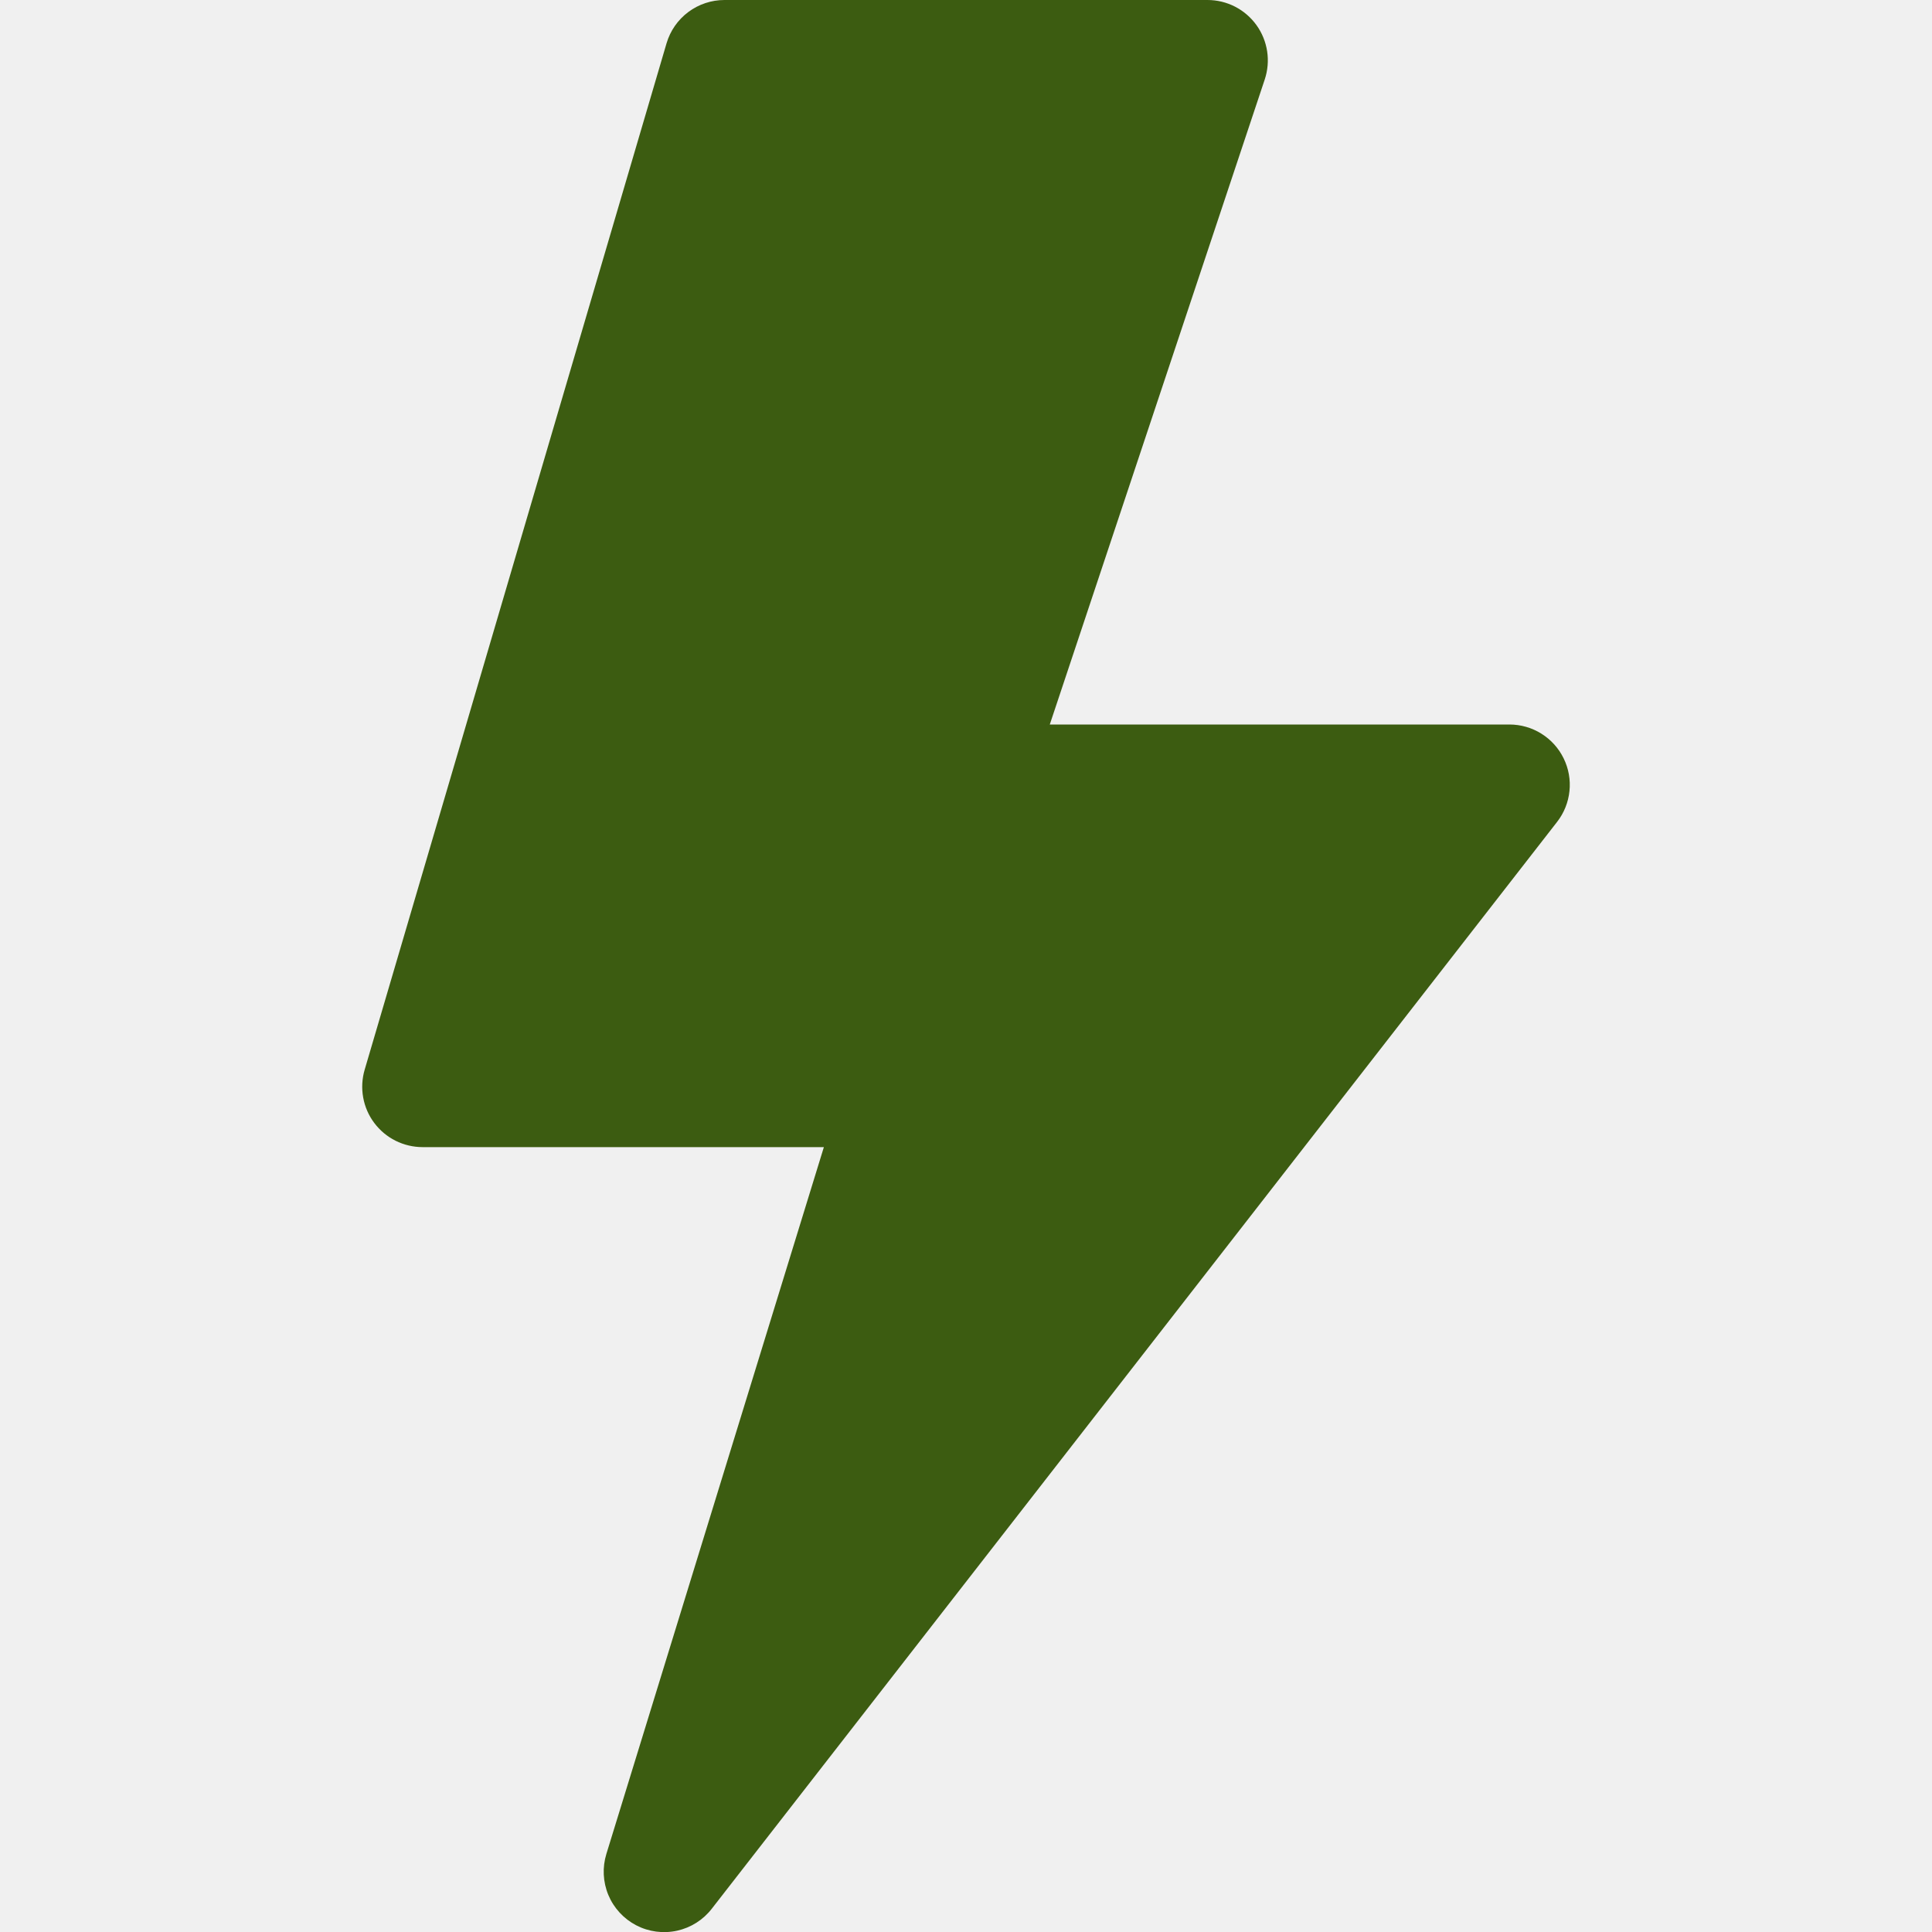
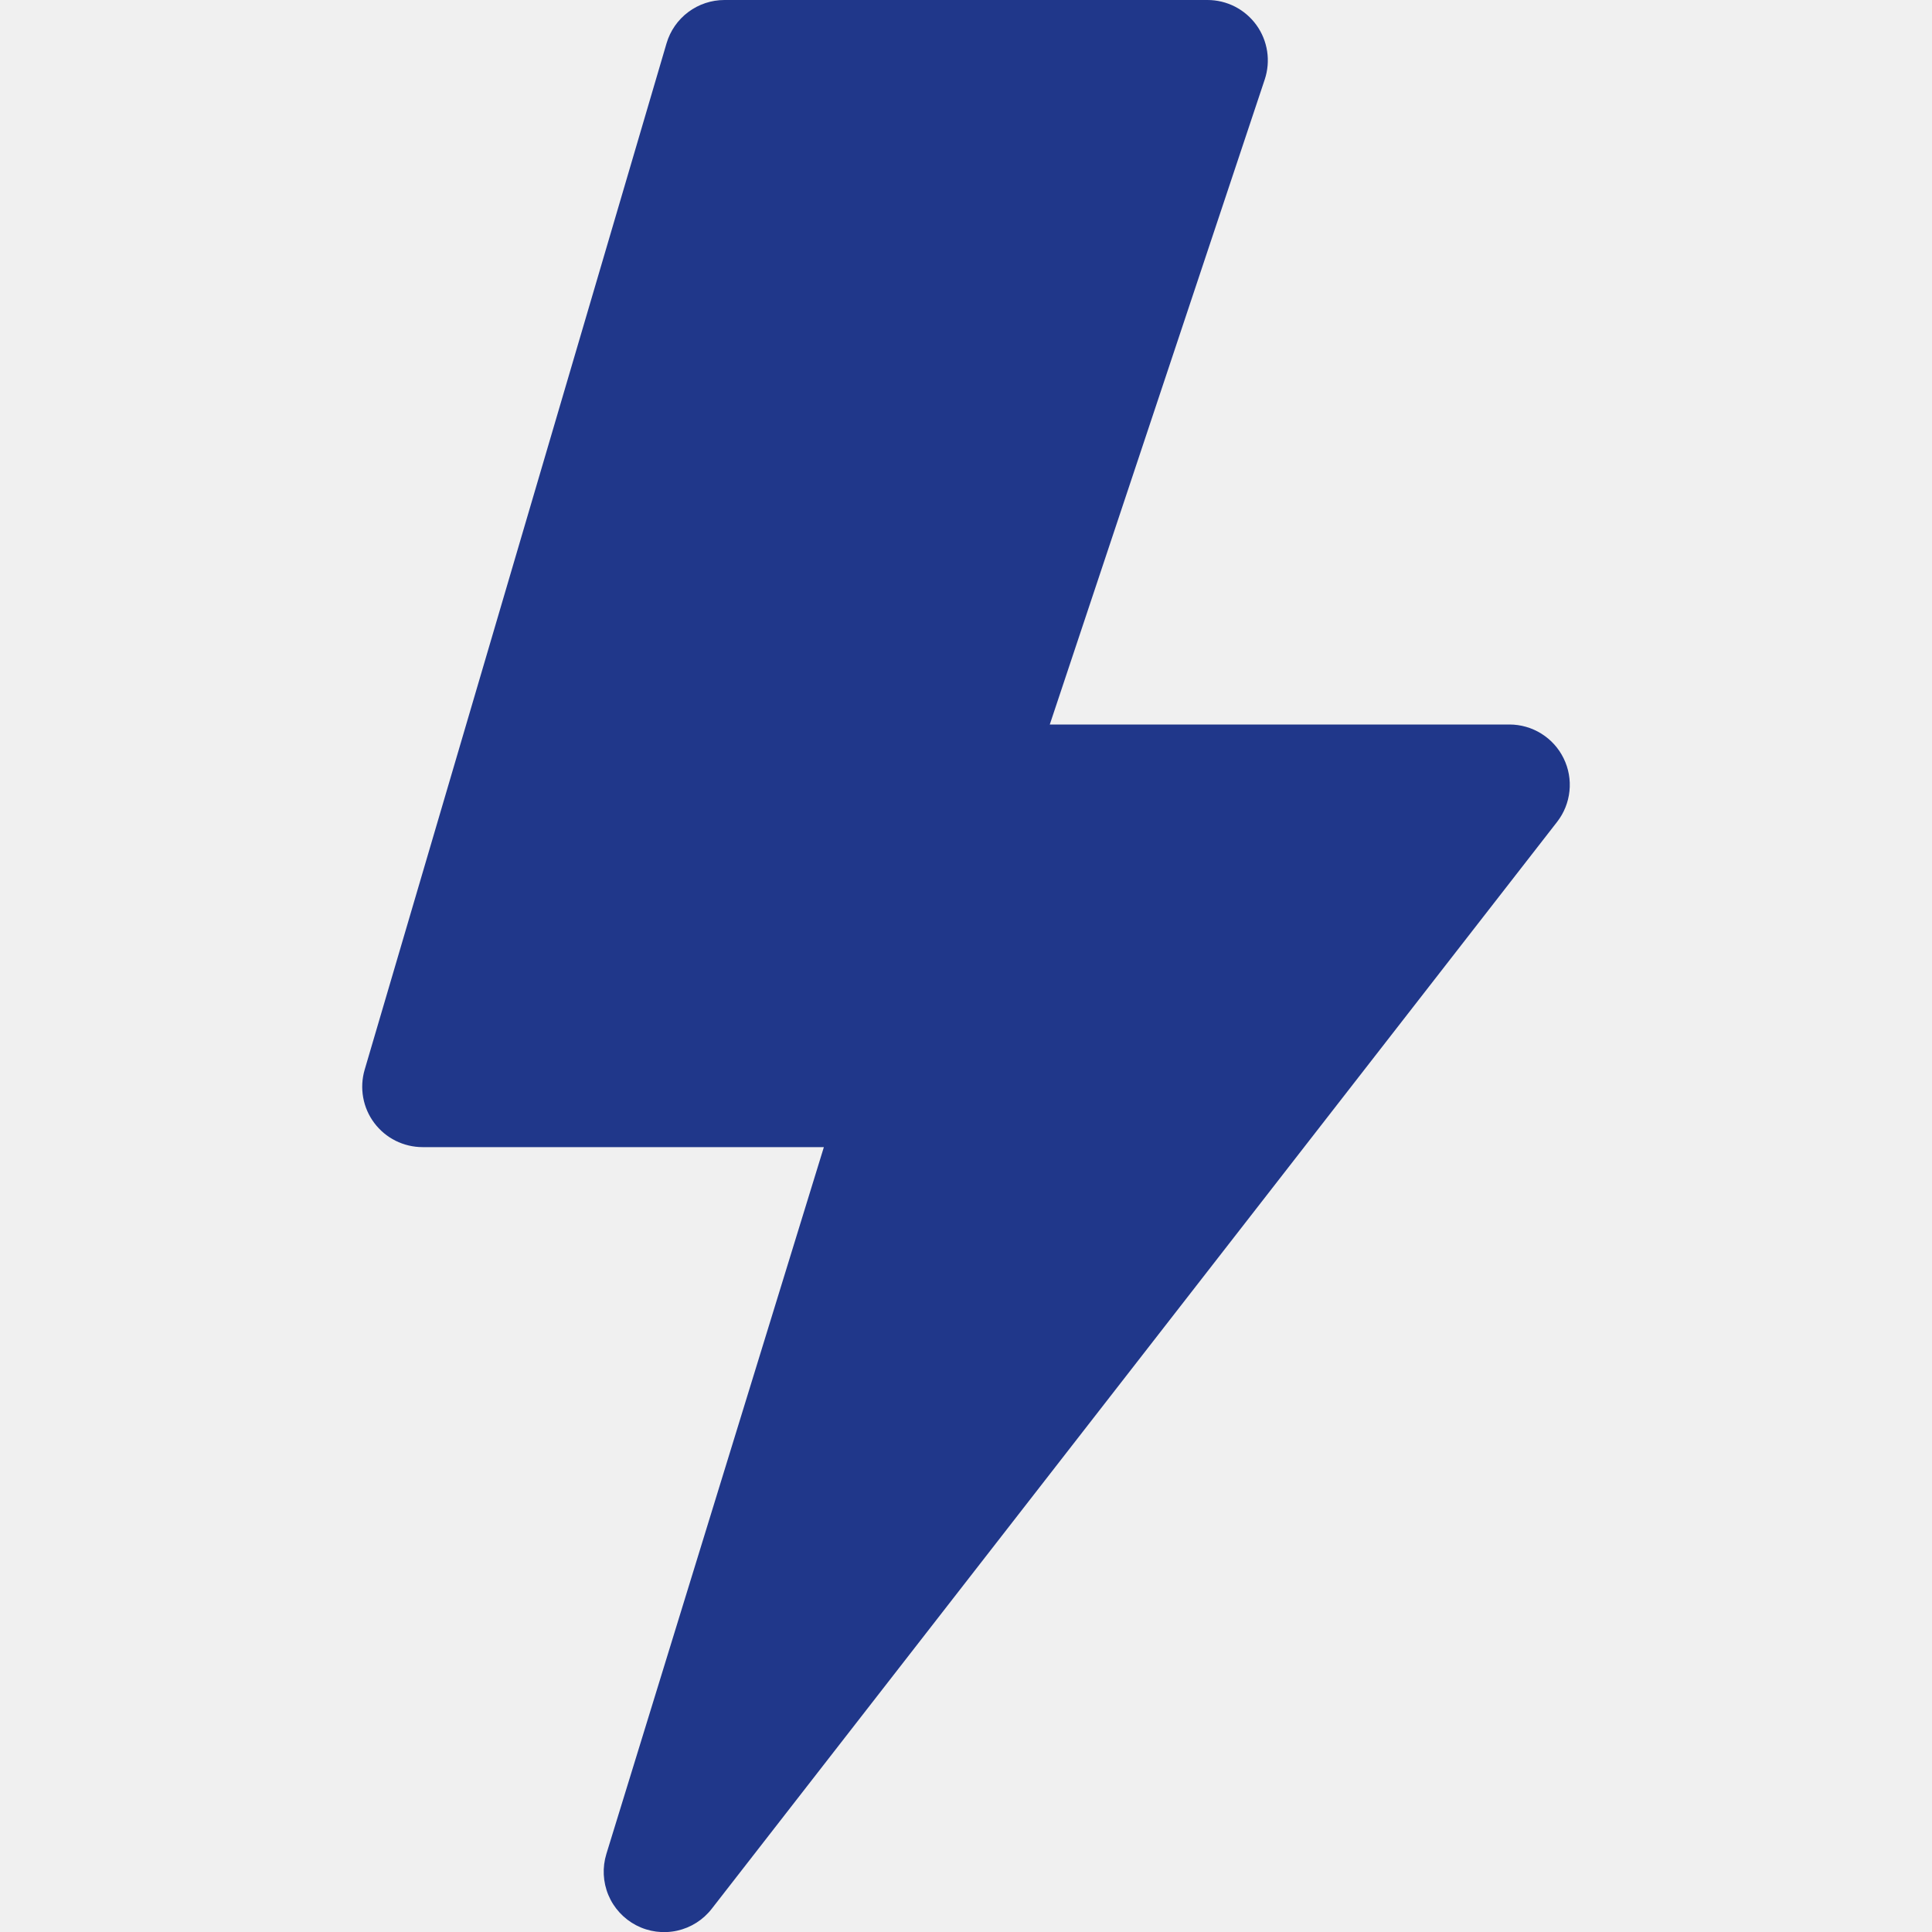
<svg xmlns="http://www.w3.org/2000/svg" width="60" height="60" viewBox="0 0 60 60" fill="none">
-   <g clip-path="url(#clip0_31_13)">
-     <path d="M20.7 1.346C20.814 0.957 21.051 0.616 21.376 0.373C21.7 0.131 22.095 -0 22.5 3.21644e-07H37.5C37.797 0 38.09 0.071 38.354 0.206C38.618 0.342 38.846 0.538 39.02 0.779C39.194 1.02 39.307 1.299 39.352 1.592C39.397 1.886 39.371 2.186 39.278 2.467L32.602 22.5H46.875C47.226 22.5 47.57 22.598 47.868 22.784C48.166 22.97 48.406 23.235 48.56 23.551C48.715 23.866 48.778 24.218 48.741 24.568C48.705 24.917 48.572 25.249 48.356 25.526L22.106 59.276C21.837 59.624 21.455 59.866 21.026 59.96C20.597 60.054 20.148 59.995 19.758 59.792C19.369 59.589 19.062 59.256 18.893 58.851C18.724 58.445 18.703 57.993 18.832 57.574L25.586 35.625H13.125C12.834 35.625 12.546 35.557 12.285 35.427C12.024 35.297 11.798 35.107 11.623 34.874C11.448 34.641 11.33 34.37 11.279 34.083C11.227 33.796 11.243 33.501 11.325 33.221L20.7 1.346Z" fill="#3C5C11" />
+   <g clip-path="url(#clip0_41_24)">
+     <mask id="mask0_41_24" style="mask-type:luminance" maskUnits="userSpaceOnUse" x="0" y="0" width="60" height="60">
+       <path d="M60 0H0V60H60V0Z" fill="white" />
+     </mask>
+     <g mask="url(#mask0_41_24)">
+       <path d="M20.7 1.346C20.814 0.957 21.051 0.616 21.376 0.373C21.7 0.131 22.095 -0 22.5 3.21642e-07H37.5C37.797 0 38.09 0.071 38.354 0.206C38.618 0.342 38.846 0.538 39.02 0.779C39.194 1.02 39.307 1.299 39.352 1.592C39.397 1.886 39.371 2.186 39.278 2.467L32.602 22.5H46.875C47.226 22.5 47.57 22.598 47.868 22.784C48.166 22.97 48.406 23.235 48.56 23.551C48.715 23.866 48.778 24.218 48.741 24.568C48.705 24.917 48.572 25.249 48.356 25.526L22.106 59.276C21.837 59.624 21.455 59.866 21.026 59.96C20.597 60.054 20.148 59.995 19.758 59.792C19.369 59.589 19.062 59.256 18.893 58.851C18.724 58.445 18.703 57.993 18.832 57.574L25.586 35.625H13.125C12.834 35.625 12.546 35.557 12.285 35.427C12.024 35.297 11.798 35.107 11.623 34.874C11.448 34.641 11.33 34.37 11.279 34.083C11.227 33.796 11.243 33.501 11.325 33.221L20.7 1.346Z" fill="#20378A" />
+     </g>
  </g>
  <defs>
-     <clipPath id="clip0_31_13">
+     <clipPath id="clip0_41_24">
      <rect width="60" height="60" fill="white" />
    </clipPath>
  </defs>
</svg>
